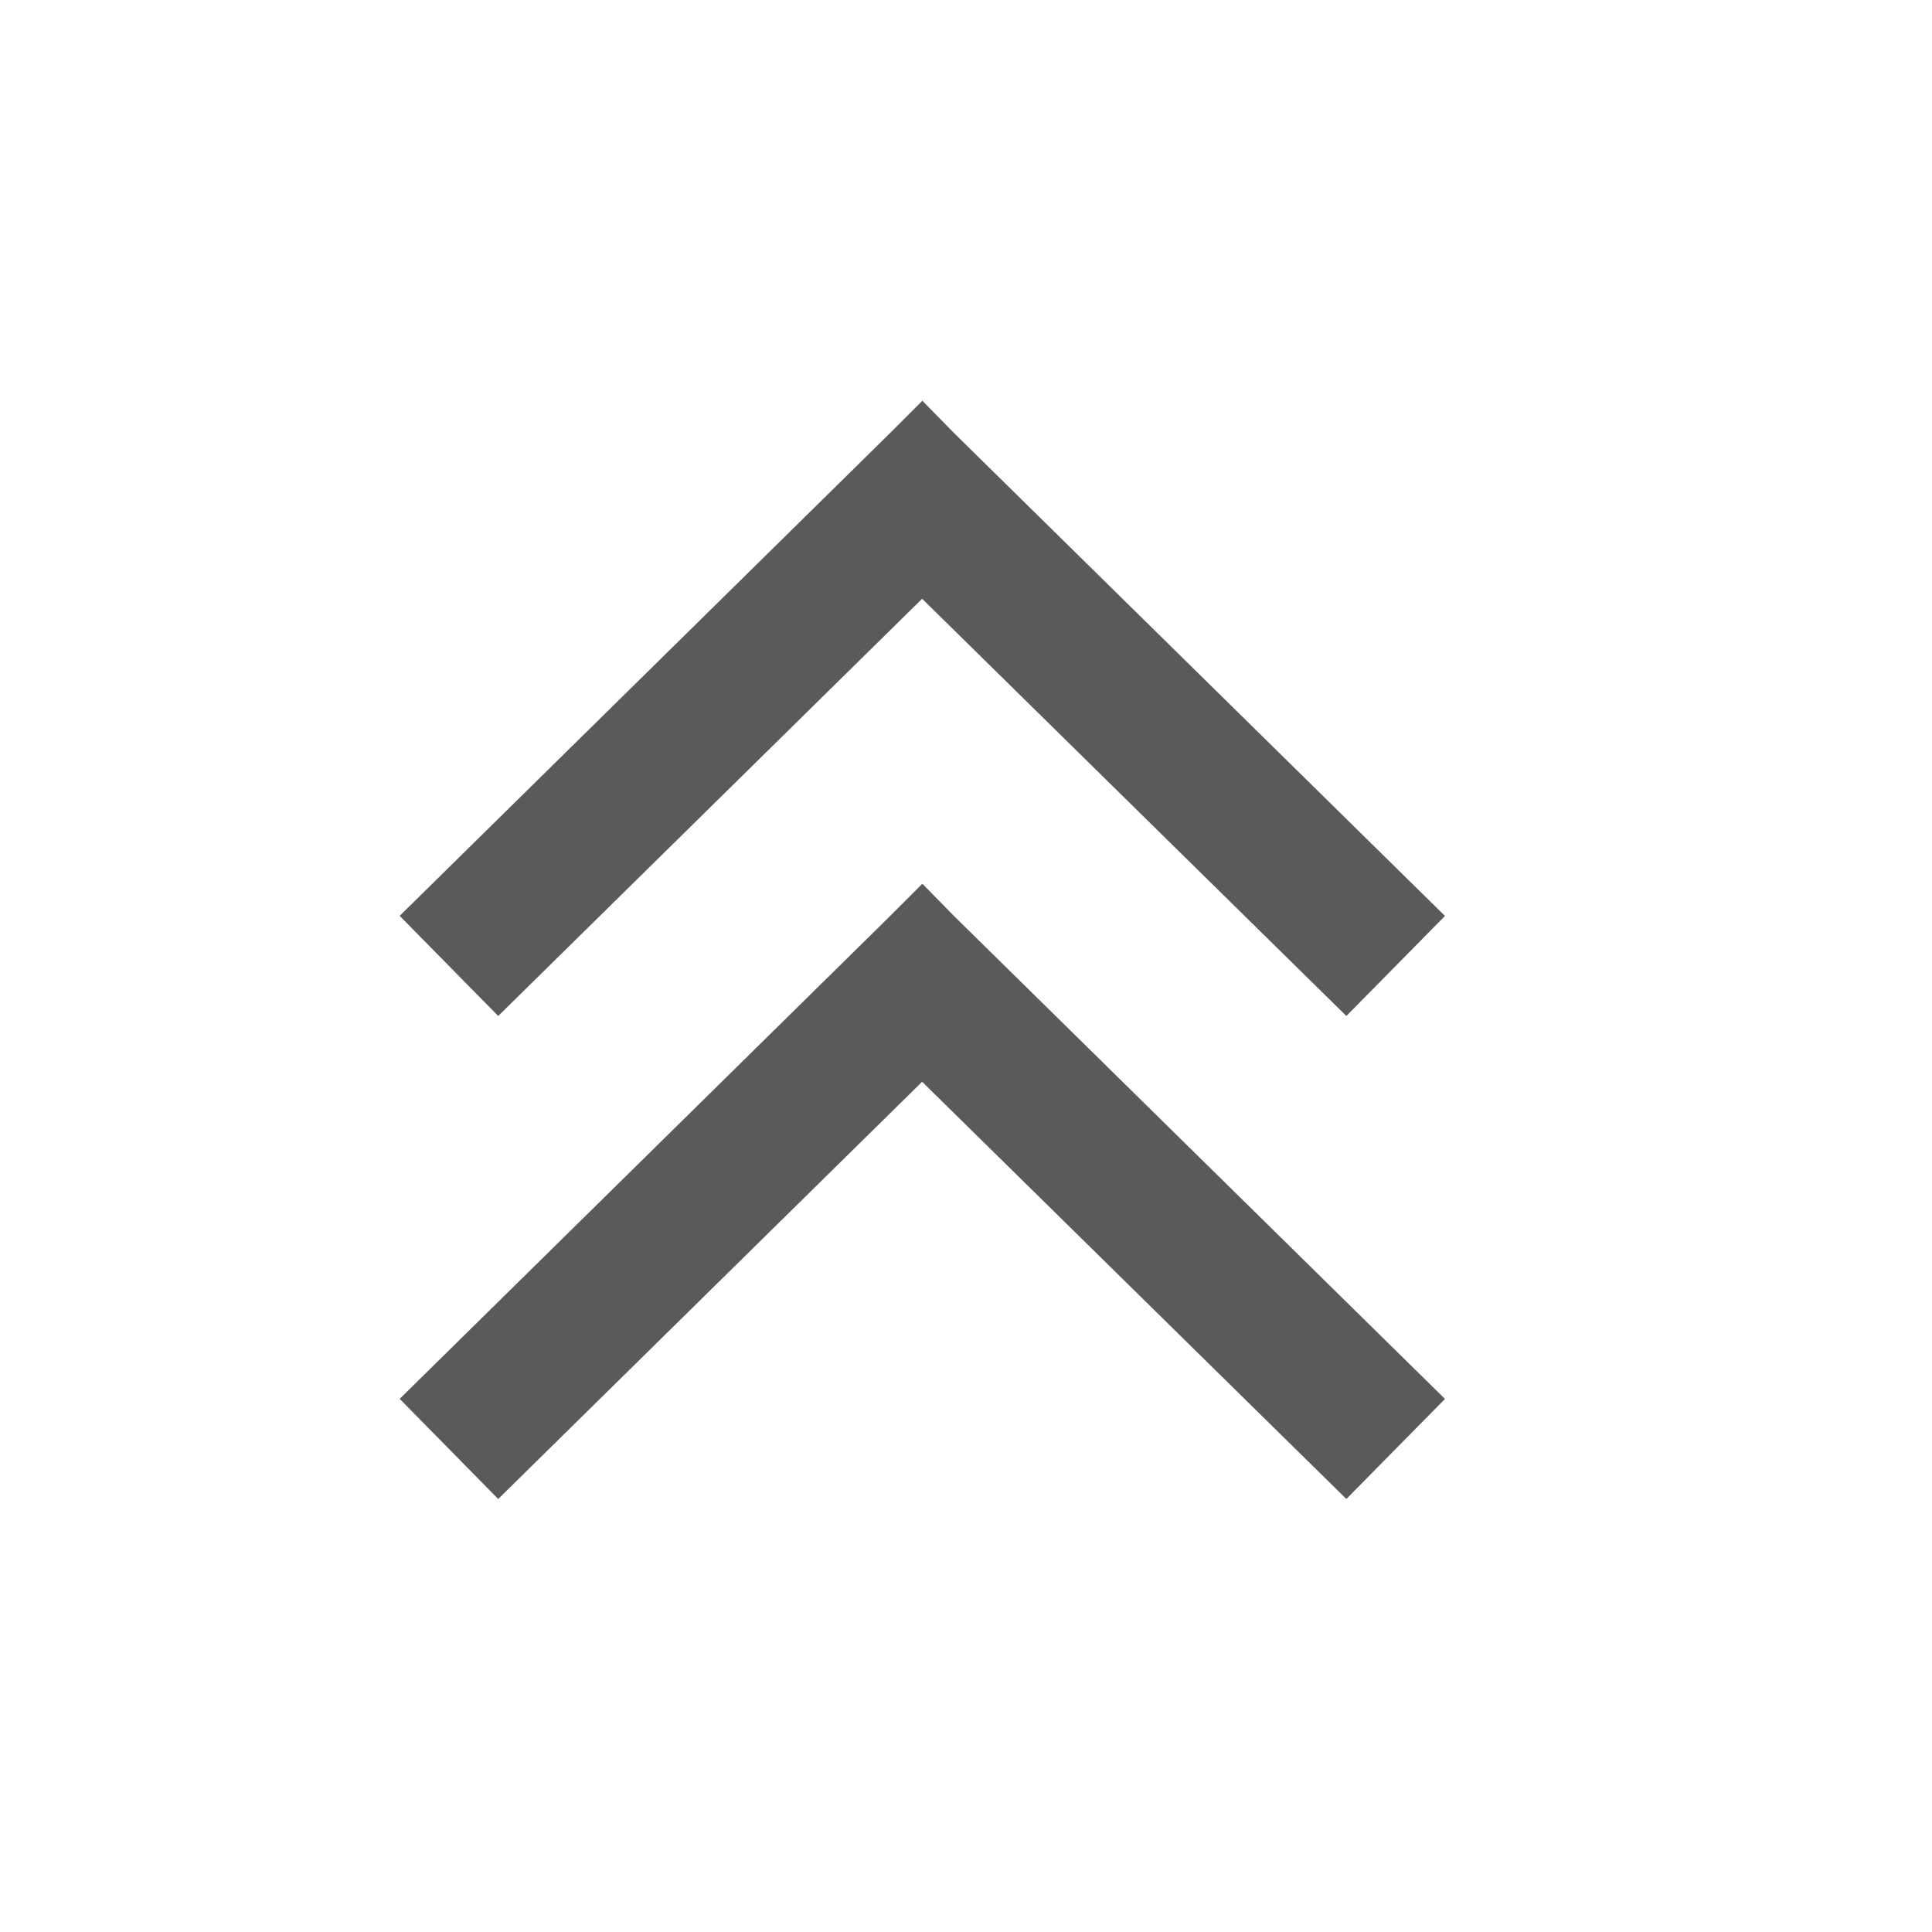
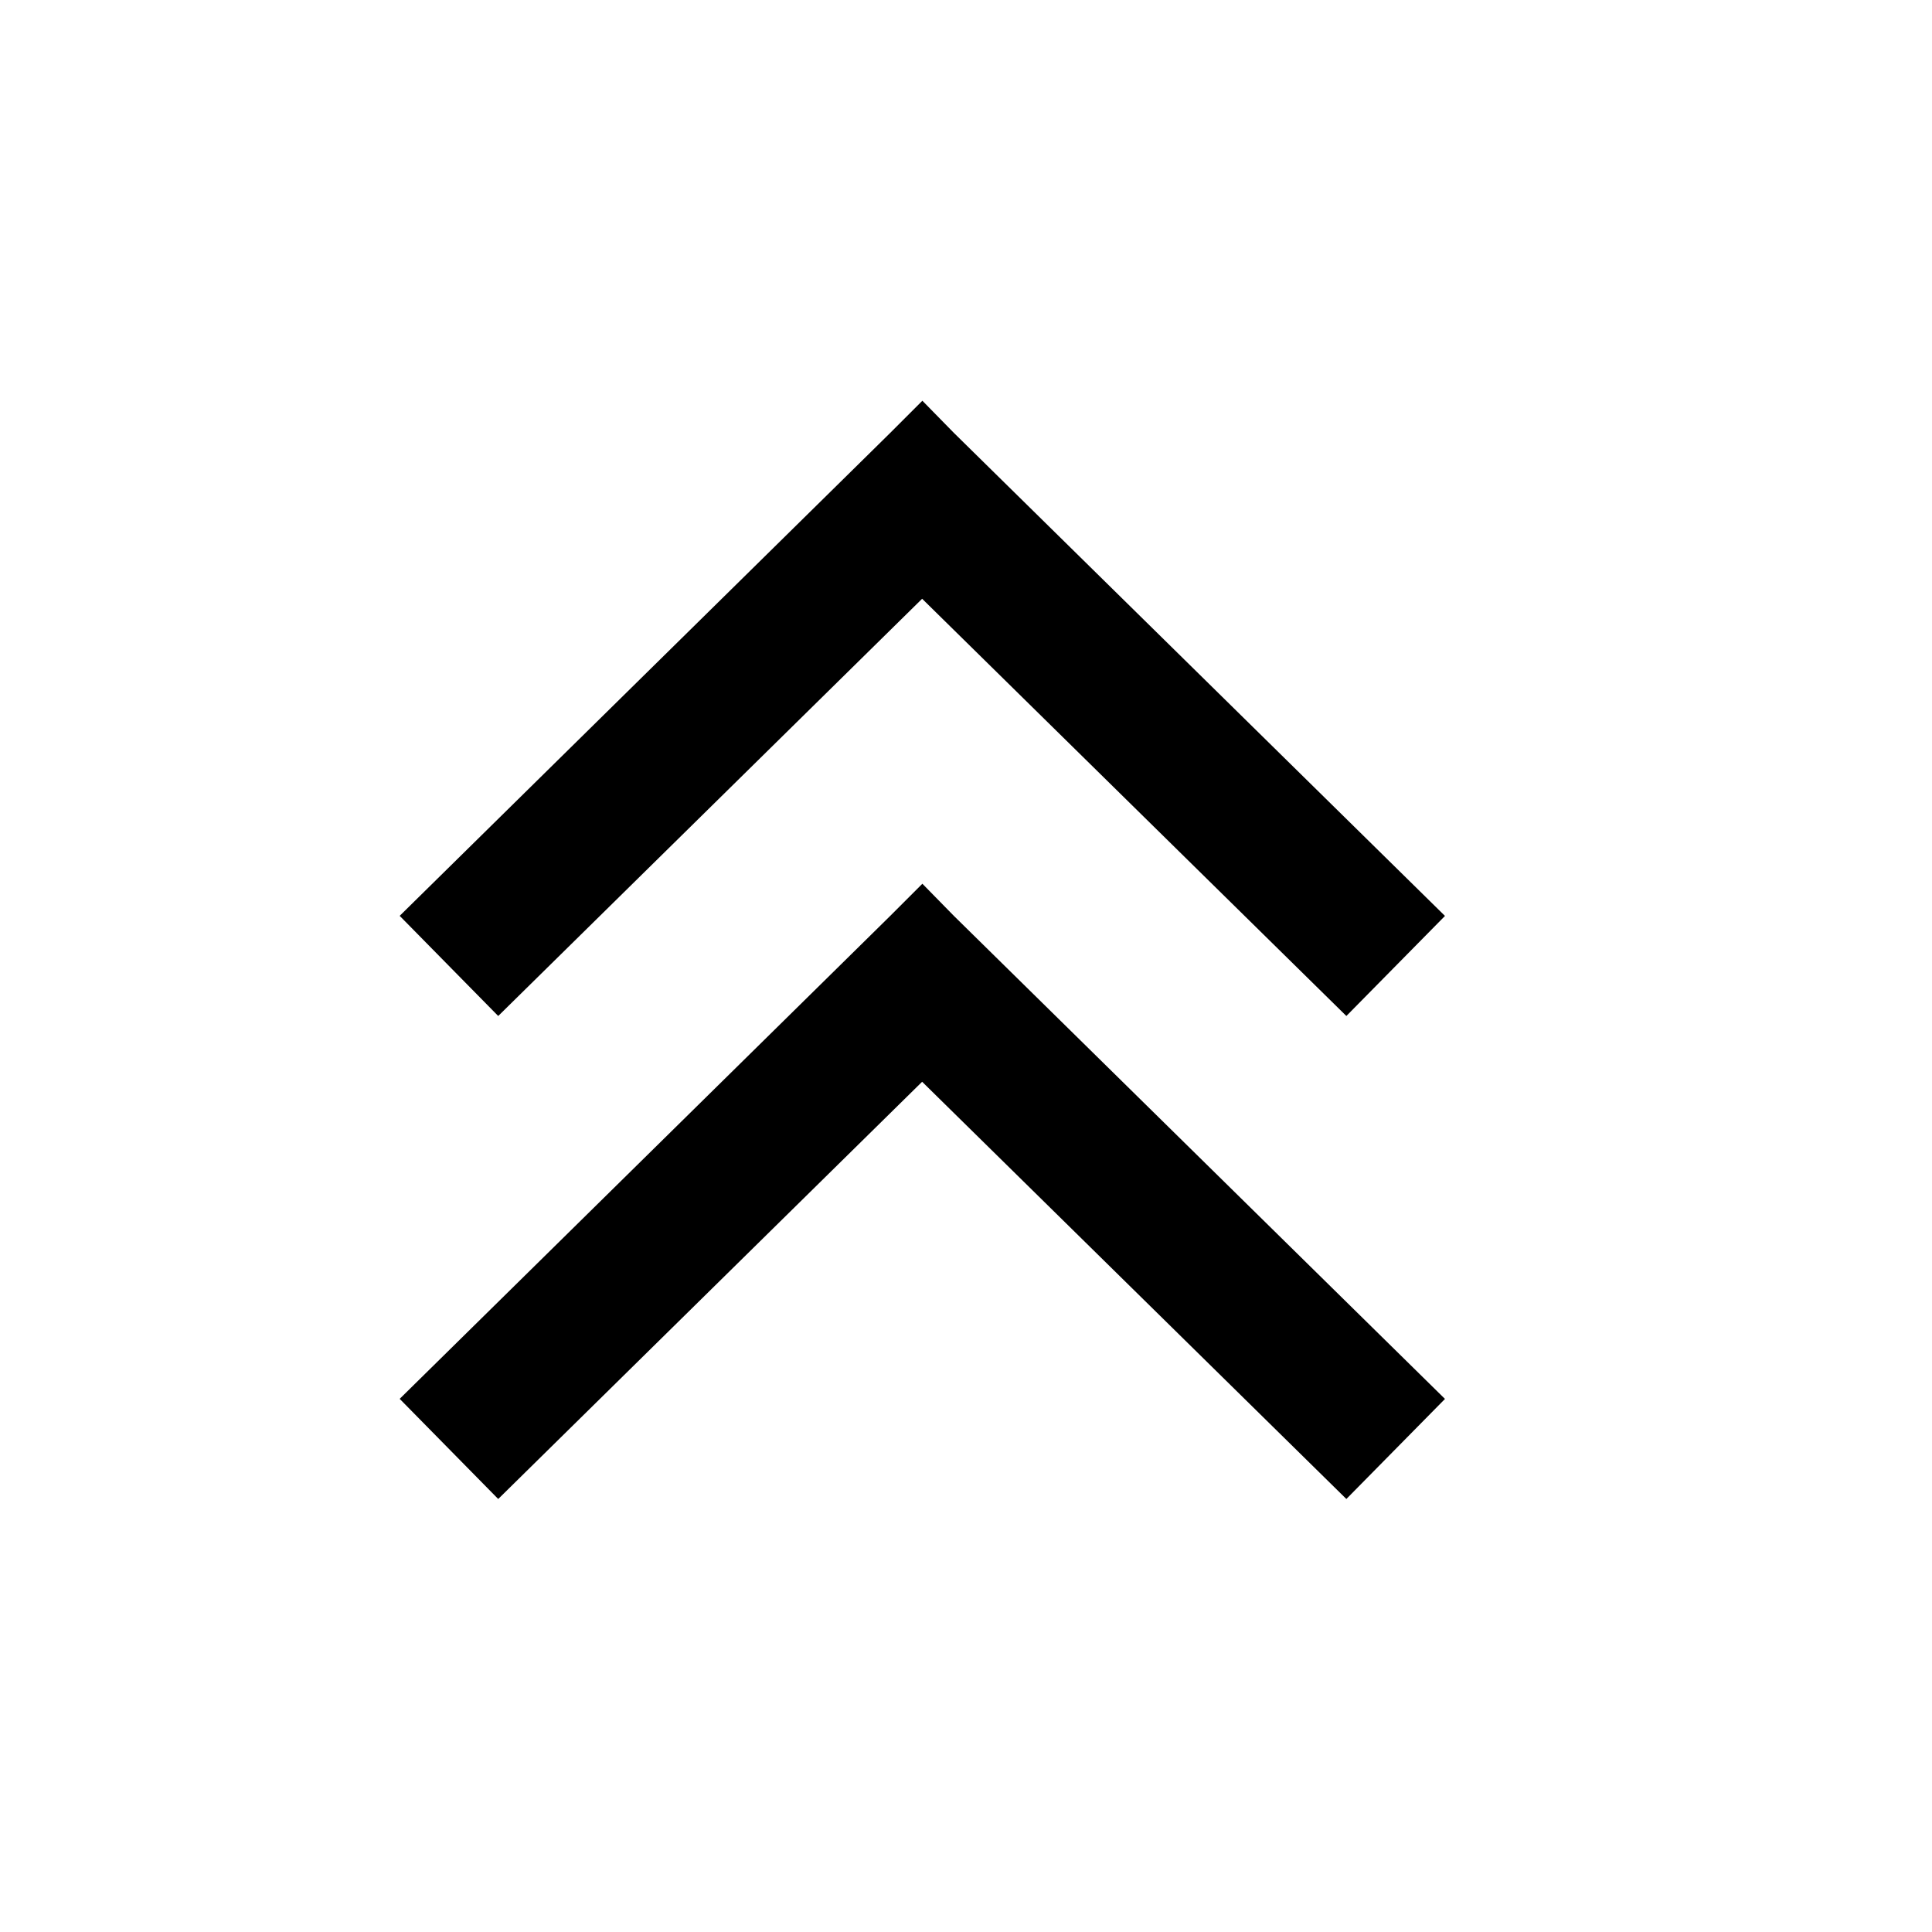
<svg xmlns="http://www.w3.org/2000/svg" id="收起双箭头" width="24" height="24" viewBox="0 0 24 24">
  <g id="组_3609" data-name="组 3609">
    <rect id="矩形_8294" data-name="矩形 8294" width="24" height="24" fill="none" />
-     <path id="收起箭头" d="M5.325-.537l6.1,6L10.2,6.706,4.93,1.523-.336,6.706-1.56,5.462,4.317-.324l.4.405-.4-.405.216-.213.4-.4Z" transform="translate(6.525 11.915)" fill="#5a5a5a" />
-     <path id="收起箭头-2" data-name="收起箭头" d="M5.325-.537l6.1,6L10.2,6.706,4.93,1.523-.336,6.706-1.56,5.462,4.317-.324l.4.405-.4-.405.216-.213.4-.4Z" transform="translate(6.525 5.915)" fill="#5a5a5a" />
+     <path id="收起箭头" d="M5.325-.537l6.1,6L10.2,6.706,4.93,1.523-.336,6.706-1.56,5.462,4.317-.324l.4.405-.4-.405.216-.213.4-.4Z" transform="translate(6.525 11.915)" />
+     <path id="收起箭头-2" data-name="收起箭头" d="M5.325-.537l6.1,6L10.2,6.706,4.93,1.523-.336,6.706-1.56,5.462,4.317-.324l.4.405-.4-.405.216-.213.4-.4Z" transform="translate(6.525 5.915)" />
  </g>
</svg>
